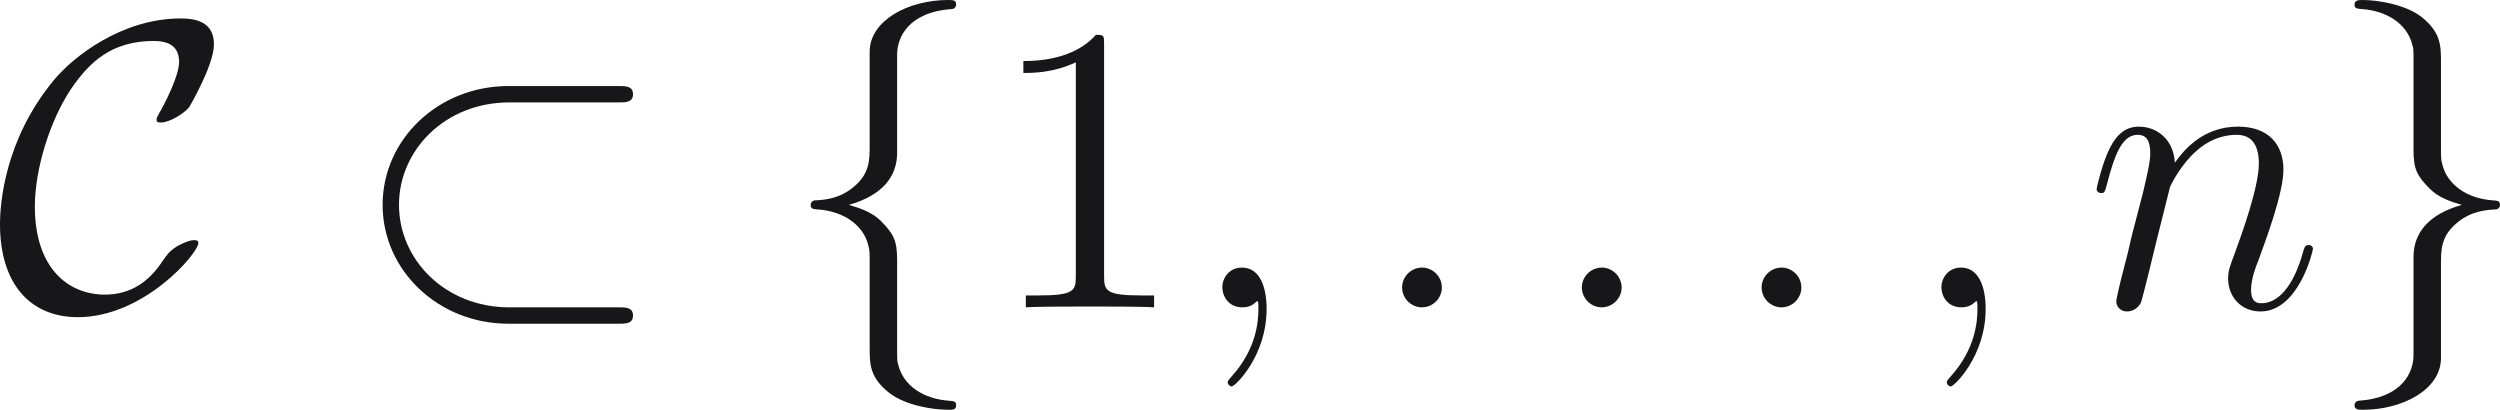
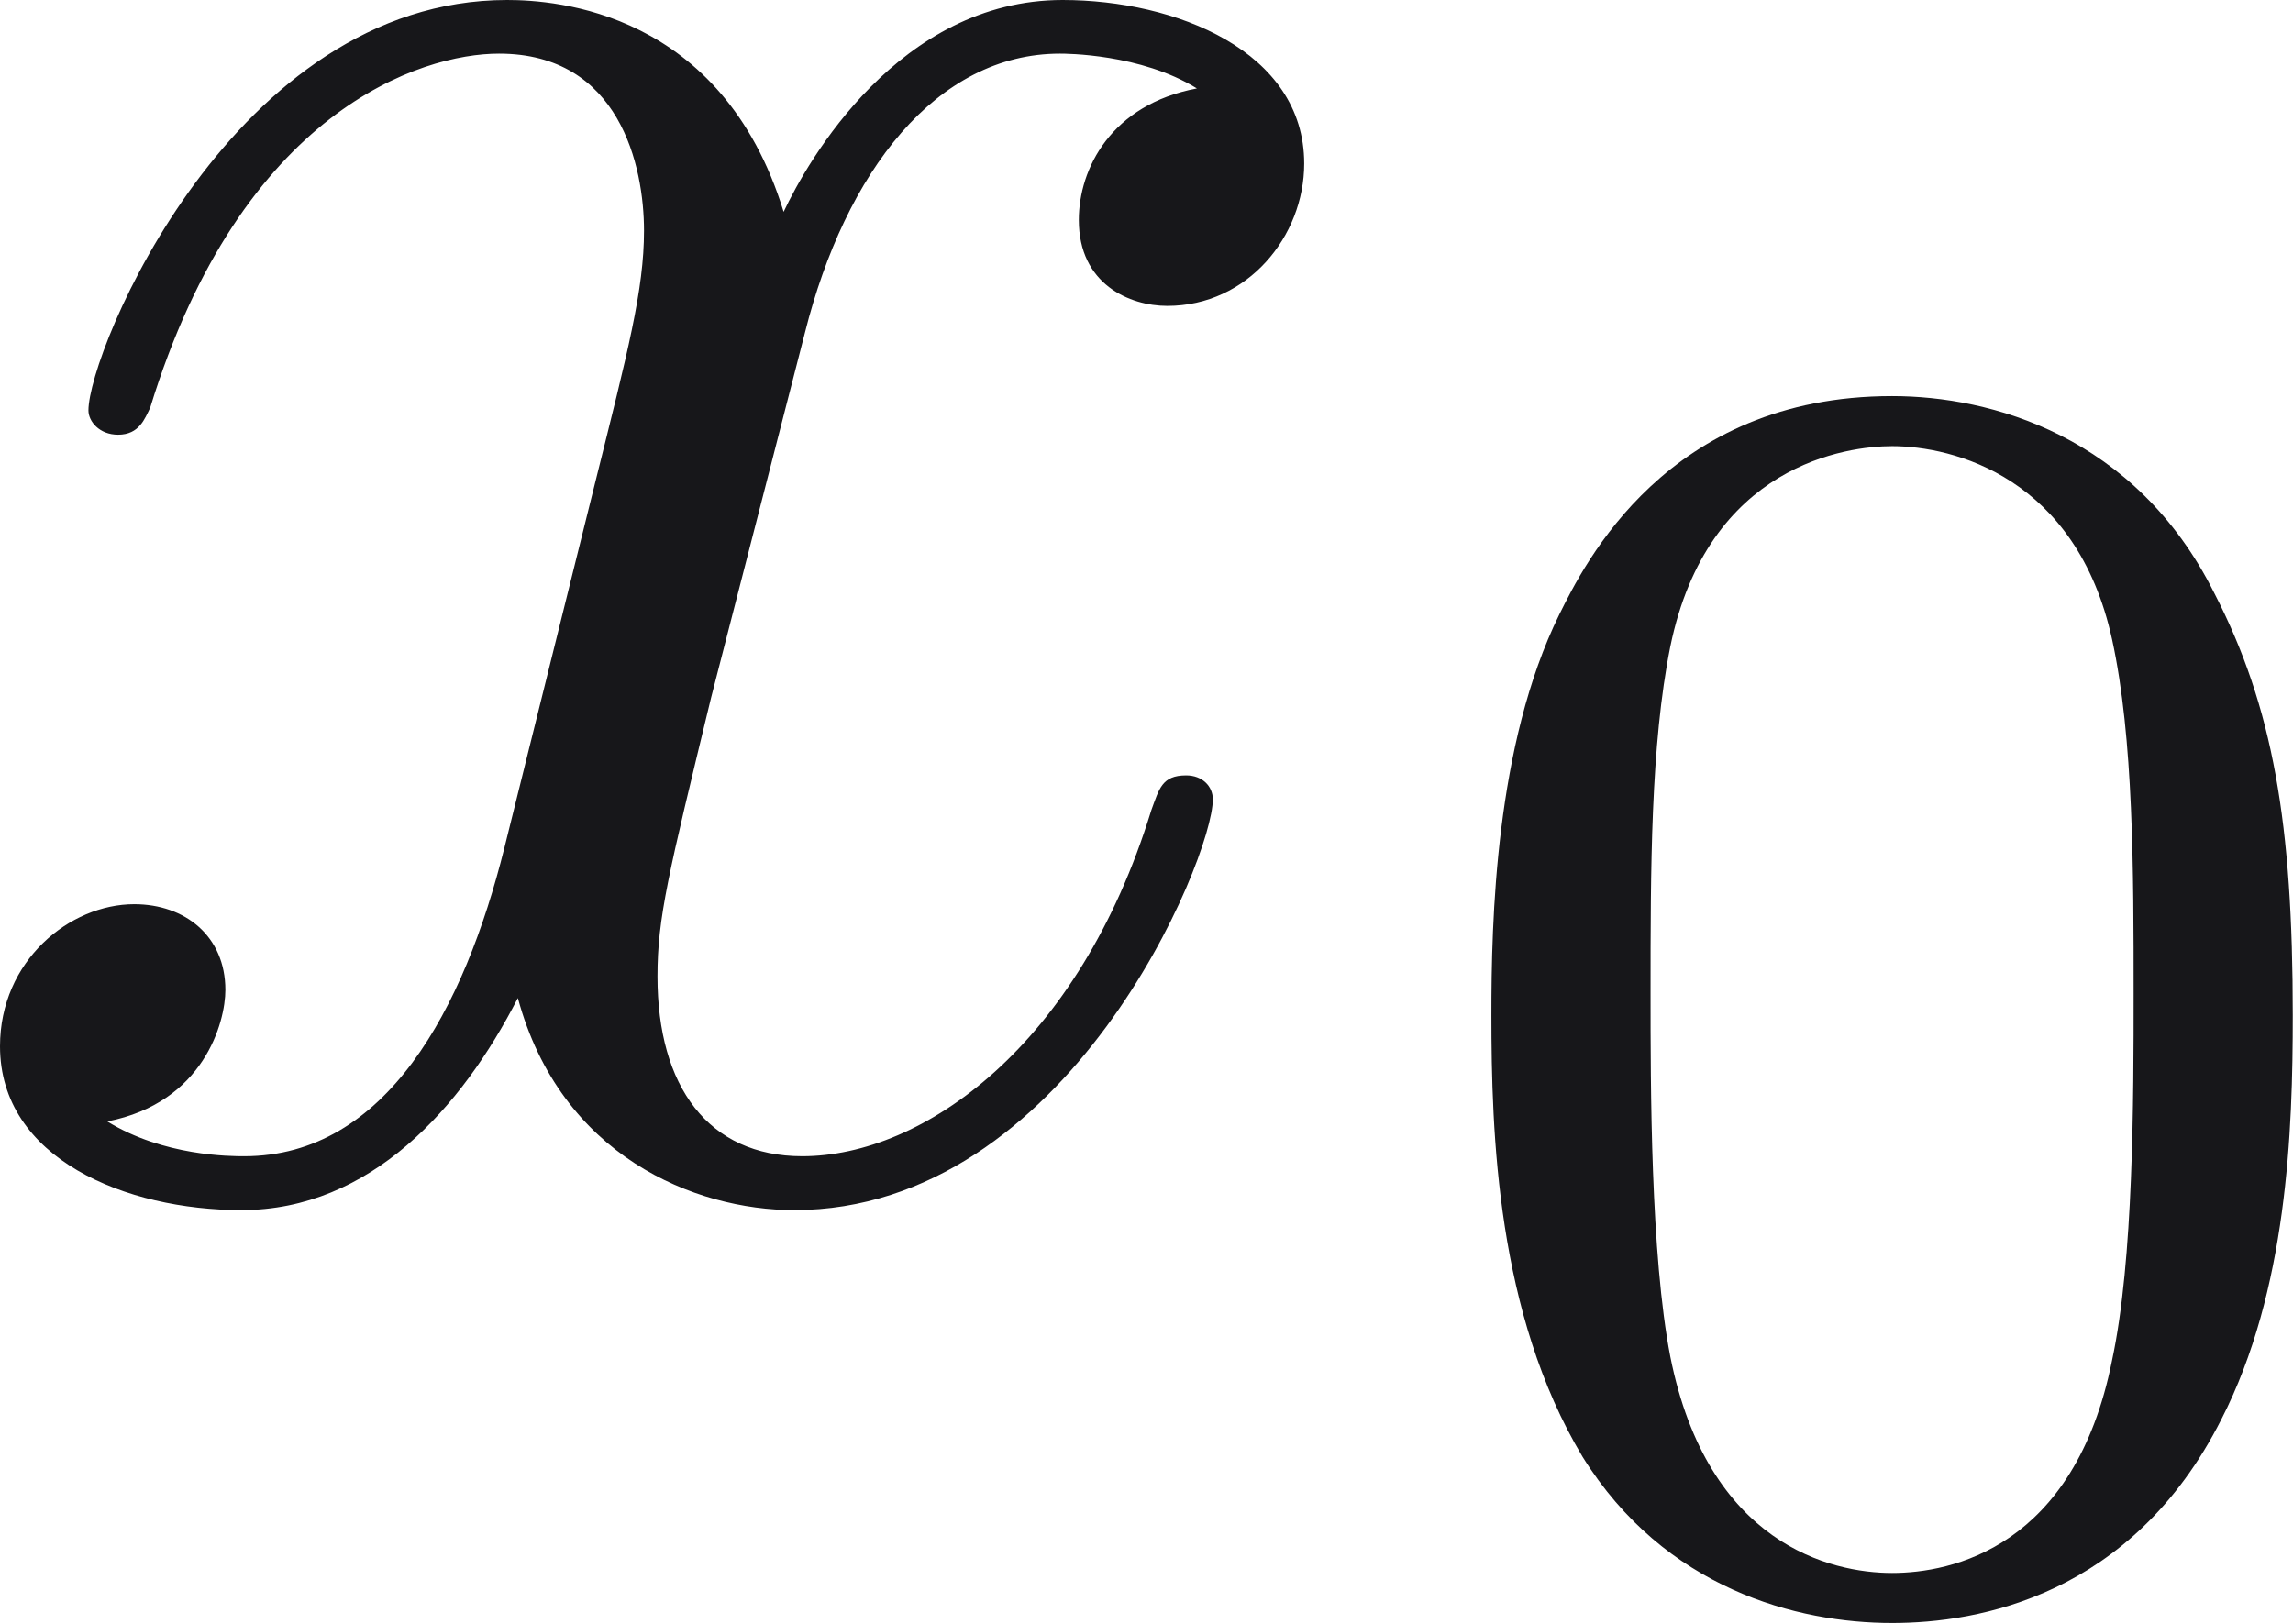
- <svg xmlns="http://www.w3.org/2000/svg" xmlns:xlink="http://www.w3.org/1999/xlink" version="1.1" width="72.933pt" height="11.955pt" viewBox=".143 -8.966 72.933 11.955" fill="#17171a">
+ <svg xmlns="http://www.w3.org/2000/svg" xmlns:xlink="http://www.w3.org/1999/xlink" version="1.1" width="10.215pt" height="7.233pt" viewBox=".335 -5.272 10.215 7.233" fill="#17171a">
  <defs>
-     <path id="g5-26" d="M7.878-5.978C8.082-5.978 8.297-5.978 8.297-6.217S8.082-6.456 7.878-6.456H4.663C2.618-6.456 .992-4.902 .992-2.989S2.618 .478 4.663 .478H7.878C8.082 .478 8.297 .478 8.297 .239S8.082 0 7.878 0H4.686C2.821 0 1.47-1.387 1.47-2.989S2.821-5.978 4.686-5.978H7.878Z" />
-     <path id="g5-67" d="M5.93-1.877C5.93-1.949 5.87-1.961 5.81-1.961C5.607-1.961 5.32-1.781 5.308-1.781C5.069-1.626 5.021-1.542 4.878-1.339C4.507-.777 3.981-.371 3.204-.371C2.128-.371 1.16-1.148 1.16-2.941C1.16-4.017 1.59-5.44 2.224-6.384C2.75-7.149 3.395-7.771 4.627-7.771C5.081-7.771 5.368-7.603 5.368-7.161C5.368-6.743 4.926-5.894 4.782-5.655C4.71-5.523 4.71-5.499 4.71-5.475C4.71-5.392 4.77-5.392 4.842-5.392C5.081-5.392 5.523-5.655 5.667-5.846C5.691-5.894 6.384-7.066 6.384-7.675C6.384-8.333 5.846-8.428 5.416-8.428C3.682-8.428 2.26-7.293 1.71-6.623C.287-4.902 .143-3.049 .143-2.427C.143-.681 1.028 .287 2.415 .287C4.34 .287 5.93-1.578 5.93-1.877Z" />
-     <path id="g5-102" d="M3.383-7.376C3.383-7.855 3.694-8.62 4.997-8.703C5.057-8.715 5.105-8.763 5.105-8.835C5.105-8.966 5.009-8.966 4.878-8.966C3.682-8.966 2.594-8.357 2.582-7.472V-4.746C2.582-4.28 2.582-3.897 2.104-3.503C1.686-3.156 1.231-3.132 .968-3.12C.909-3.108 .861-3.061 .861-2.989C.861-2.869 .933-2.869 1.052-2.857C1.841-2.809 2.415-2.379 2.546-1.793C2.582-1.662 2.582-1.638 2.582-1.207V1.16C2.582 1.662 2.582 2.044 3.156 2.499C3.622 2.857 4.411 2.989 4.878 2.989C5.009 2.989 5.105 2.989 5.105 2.857C5.105 2.738 5.033 2.738 4.914 2.726C4.16 2.678 3.575 2.295 3.419 1.686C3.383 1.578 3.383 1.554 3.383 1.124V-1.387C3.383-1.937 3.288-2.14 2.905-2.523C2.654-2.774 2.307-2.893 1.973-2.989C2.953-3.264 3.383-3.814 3.383-4.507V-7.376Z" />
-     <path id="g5-103" d="M2.582 1.399C2.582 1.877 2.271 2.642 .968 2.726C.909 2.738 .861 2.786 .861 2.857C.861 2.989 .992 2.989 1.1 2.989C2.26 2.989 3.371 2.403 3.383 1.494V-1.231C3.383-1.698 3.383-2.08 3.862-2.475C4.28-2.821 4.734-2.845 4.997-2.857C5.057-2.869 5.105-2.917 5.105-2.989C5.105-3.108 5.033-3.108 4.914-3.12C4.125-3.168 3.551-3.599 3.419-4.184C3.383-4.316 3.383-4.34 3.383-4.77V-7.137C3.383-7.639 3.383-8.022 2.809-8.476C2.331-8.847 1.506-8.966 1.1-8.966C.992-8.966 .861-8.966 .861-8.835C.861-8.715 .933-8.715 1.052-8.703C1.805-8.656 2.391-8.273 2.546-7.663C2.582-7.556 2.582-7.532 2.582-7.101V-4.591C2.582-4.041 2.678-3.838 3.061-3.455C3.312-3.204 3.658-3.084 3.993-2.989C3.013-2.714 2.582-2.164 2.582-1.47V1.399Z" />
-     <path id="g8-58" d="M2.2-.574C2.2-.921 1.913-1.16 1.626-1.16C1.279-1.16 1.04-.873 1.04-.586C1.04-.239 1.327 0 1.614 0C1.961 0 2.2-.287 2.2-.574Z" />
-     <path id="g8-59" d="M2.331 .048C2.331-.646 2.104-1.16 1.614-1.16C1.231-1.16 1.04-.849 1.04-.586S1.219 0 1.626 0C1.781 0 1.913-.048 2.02-.155C2.044-.179 2.056-.179 2.068-.179C2.092-.179 2.092-.012 2.092 .048C2.092 .442 2.02 1.219 1.327 1.997C1.196 2.14 1.196 2.164 1.196 2.188C1.196 2.248 1.255 2.307 1.315 2.307C1.411 2.307 2.331 1.423 2.331 .048Z" />
-     <path id="g8-110" d="M2.463-3.503C2.487-3.575 2.786-4.172 3.228-4.555C3.539-4.842 3.945-5.033 4.411-5.033C4.89-5.033 5.057-4.674 5.057-4.196C5.057-3.515 4.567-2.152 4.328-1.506C4.22-1.219 4.16-1.064 4.16-.849C4.16-.311 4.531 .12 5.105 .12C6.217 .12 6.635-1.638 6.635-1.71C6.635-1.769 6.587-1.817 6.516-1.817C6.408-1.817 6.396-1.781 6.336-1.578C6.061-.598 5.607-.12 5.141-.12C5.021-.12 4.83-.132 4.83-.514C4.83-.813 4.961-1.172 5.033-1.339C5.272-1.997 5.774-3.335 5.774-4.017C5.774-4.734 5.356-5.272 4.447-5.272C3.383-5.272 2.821-4.519 2.606-4.22C2.57-4.902 2.08-5.272 1.554-5.272C1.172-5.272 .909-5.045 .705-4.639C.49-4.208 .323-3.491 .323-3.443S.371-3.335 .454-3.335C.55-3.335 .562-3.347 .634-3.622C.825-4.352 1.04-5.033 1.518-5.033C1.793-5.033 1.889-4.842 1.889-4.483C1.889-4.22 1.769-3.754 1.686-3.383L1.351-2.092C1.303-1.865 1.172-1.327 1.112-1.112C1.028-.801 .897-.239 .897-.179C.897-.012 1.028 .12 1.207 .12C1.351 .12 1.518 .048 1.614-.132C1.638-.191 1.745-.61 1.805-.849L2.068-1.925L2.463-3.503Z" />
-     <path id="g11-49" d="M3.443-7.663C3.443-7.938 3.443-7.95 3.204-7.95C2.917-7.627 2.319-7.185 1.088-7.185V-6.838C1.363-6.838 1.961-6.838 2.618-7.149V-.921C2.618-.49 2.582-.347 1.53-.347H1.16V0C1.482-.024 2.642-.024 3.037-.024S4.579-.024 4.902 0V-.347H4.531C3.479-.347 3.443-.49 3.443-.921V-7.663Z" />
+     <path id="g8-120" d="M5.667-4.878C5.284-4.806 5.141-4.519 5.141-4.292C5.141-4.005 5.368-3.909 5.535-3.909C5.894-3.909 6.145-4.22 6.145-4.543C6.145-5.045 5.571-5.272 5.069-5.272C4.34-5.272 3.933-4.555 3.826-4.328C3.551-5.224 2.809-5.272 2.594-5.272C1.375-5.272 .729-3.706 .729-3.443C.729-3.395 .777-3.335 .861-3.335C.956-3.335 .98-3.407 1.004-3.455C1.411-4.782 2.212-5.033 2.558-5.033C3.096-5.033 3.204-4.531 3.204-4.244C3.204-3.981 3.132-3.706 2.989-3.132L2.582-1.494C2.403-.777 2.056-.12 1.423-.12C1.363-.12 1.064-.12 .813-.275C1.243-.359 1.339-.717 1.339-.861C1.339-1.1 1.16-1.243 .933-1.243C.646-1.243 .335-.992 .335-.61C.335-.108 .897 .12 1.411 .12C1.985 .12 2.391-.335 2.642-.825C2.833-.12 3.431 .12 3.873 .12C5.093 .12 5.738-1.447 5.738-1.71C5.738-1.769 5.691-1.817 5.619-1.817C5.511-1.817 5.499-1.757 5.464-1.662C5.141-.61 4.447-.12 3.909-.12C3.491-.12 3.264-.43 3.264-.921C3.264-1.184 3.312-1.375 3.503-2.164L3.921-3.79C4.101-4.507 4.507-5.033 5.057-5.033C5.081-5.033 5.416-5.033 5.667-4.878Z" />
+     <path id="g10-48" d="M3.897-2.542C3.897-3.395 3.81-3.913 3.547-4.423C3.196-5.125 2.55-5.3 2.112-5.3C1.108-5.3 .741-4.551 .63-4.328C.343-3.746 .327-2.957 .327-2.542C.327-2.016 .351-1.211 .733-.574C1.1 .016 1.69 .167 2.112 .167C2.495 .167 3.18 .048 3.579-.741C3.873-1.315 3.897-2.024 3.897-2.542ZM2.112-.056C1.841-.056 1.291-.183 1.124-1.02C1.036-1.474 1.036-2.224 1.036-2.638C1.036-3.188 1.036-3.746 1.124-4.184C1.291-4.997 1.913-5.077 2.112-5.077C2.383-5.077 2.933-4.941 3.092-4.216C3.188-3.778 3.188-3.18 3.188-2.638C3.188-2.168 3.188-1.451 3.092-1.004C2.925-.167 2.375-.056 2.112-.056Z" />
  </defs>
  <g id="page1">
-     <use x="0" y="0" xlink:href="#g5-67" />
-     <use x="10.313" y="0" xlink:href="#g5-26" />
-     <use x="22.932" y="0" xlink:href="#g5-102" />
-     <use x="28.91" y="0" xlink:href="#g11-49" />
-     <use x="34.763" y="0" xlink:href="#g8-59" />
-     <use x="40.007" y="0" xlink:href="#g8-58" />
-     <use x="45.251" y="0" xlink:href="#g8-58" />
-     <use x="50.495" y="0" xlink:href="#g8-58" />
-     <use x="55.74" y="0" xlink:href="#g8-59" />
-     <use x="60.984" y="0" xlink:href="#g8-110" />
-     <use x="67.971" y="0" xlink:href="#g5-103" />
+     <use x="0" y="0" xlink:href="#g8-120" />
+     <use x="6.652" y="1.793" xlink:href="#g10-48" />
  </g>
</svg>
